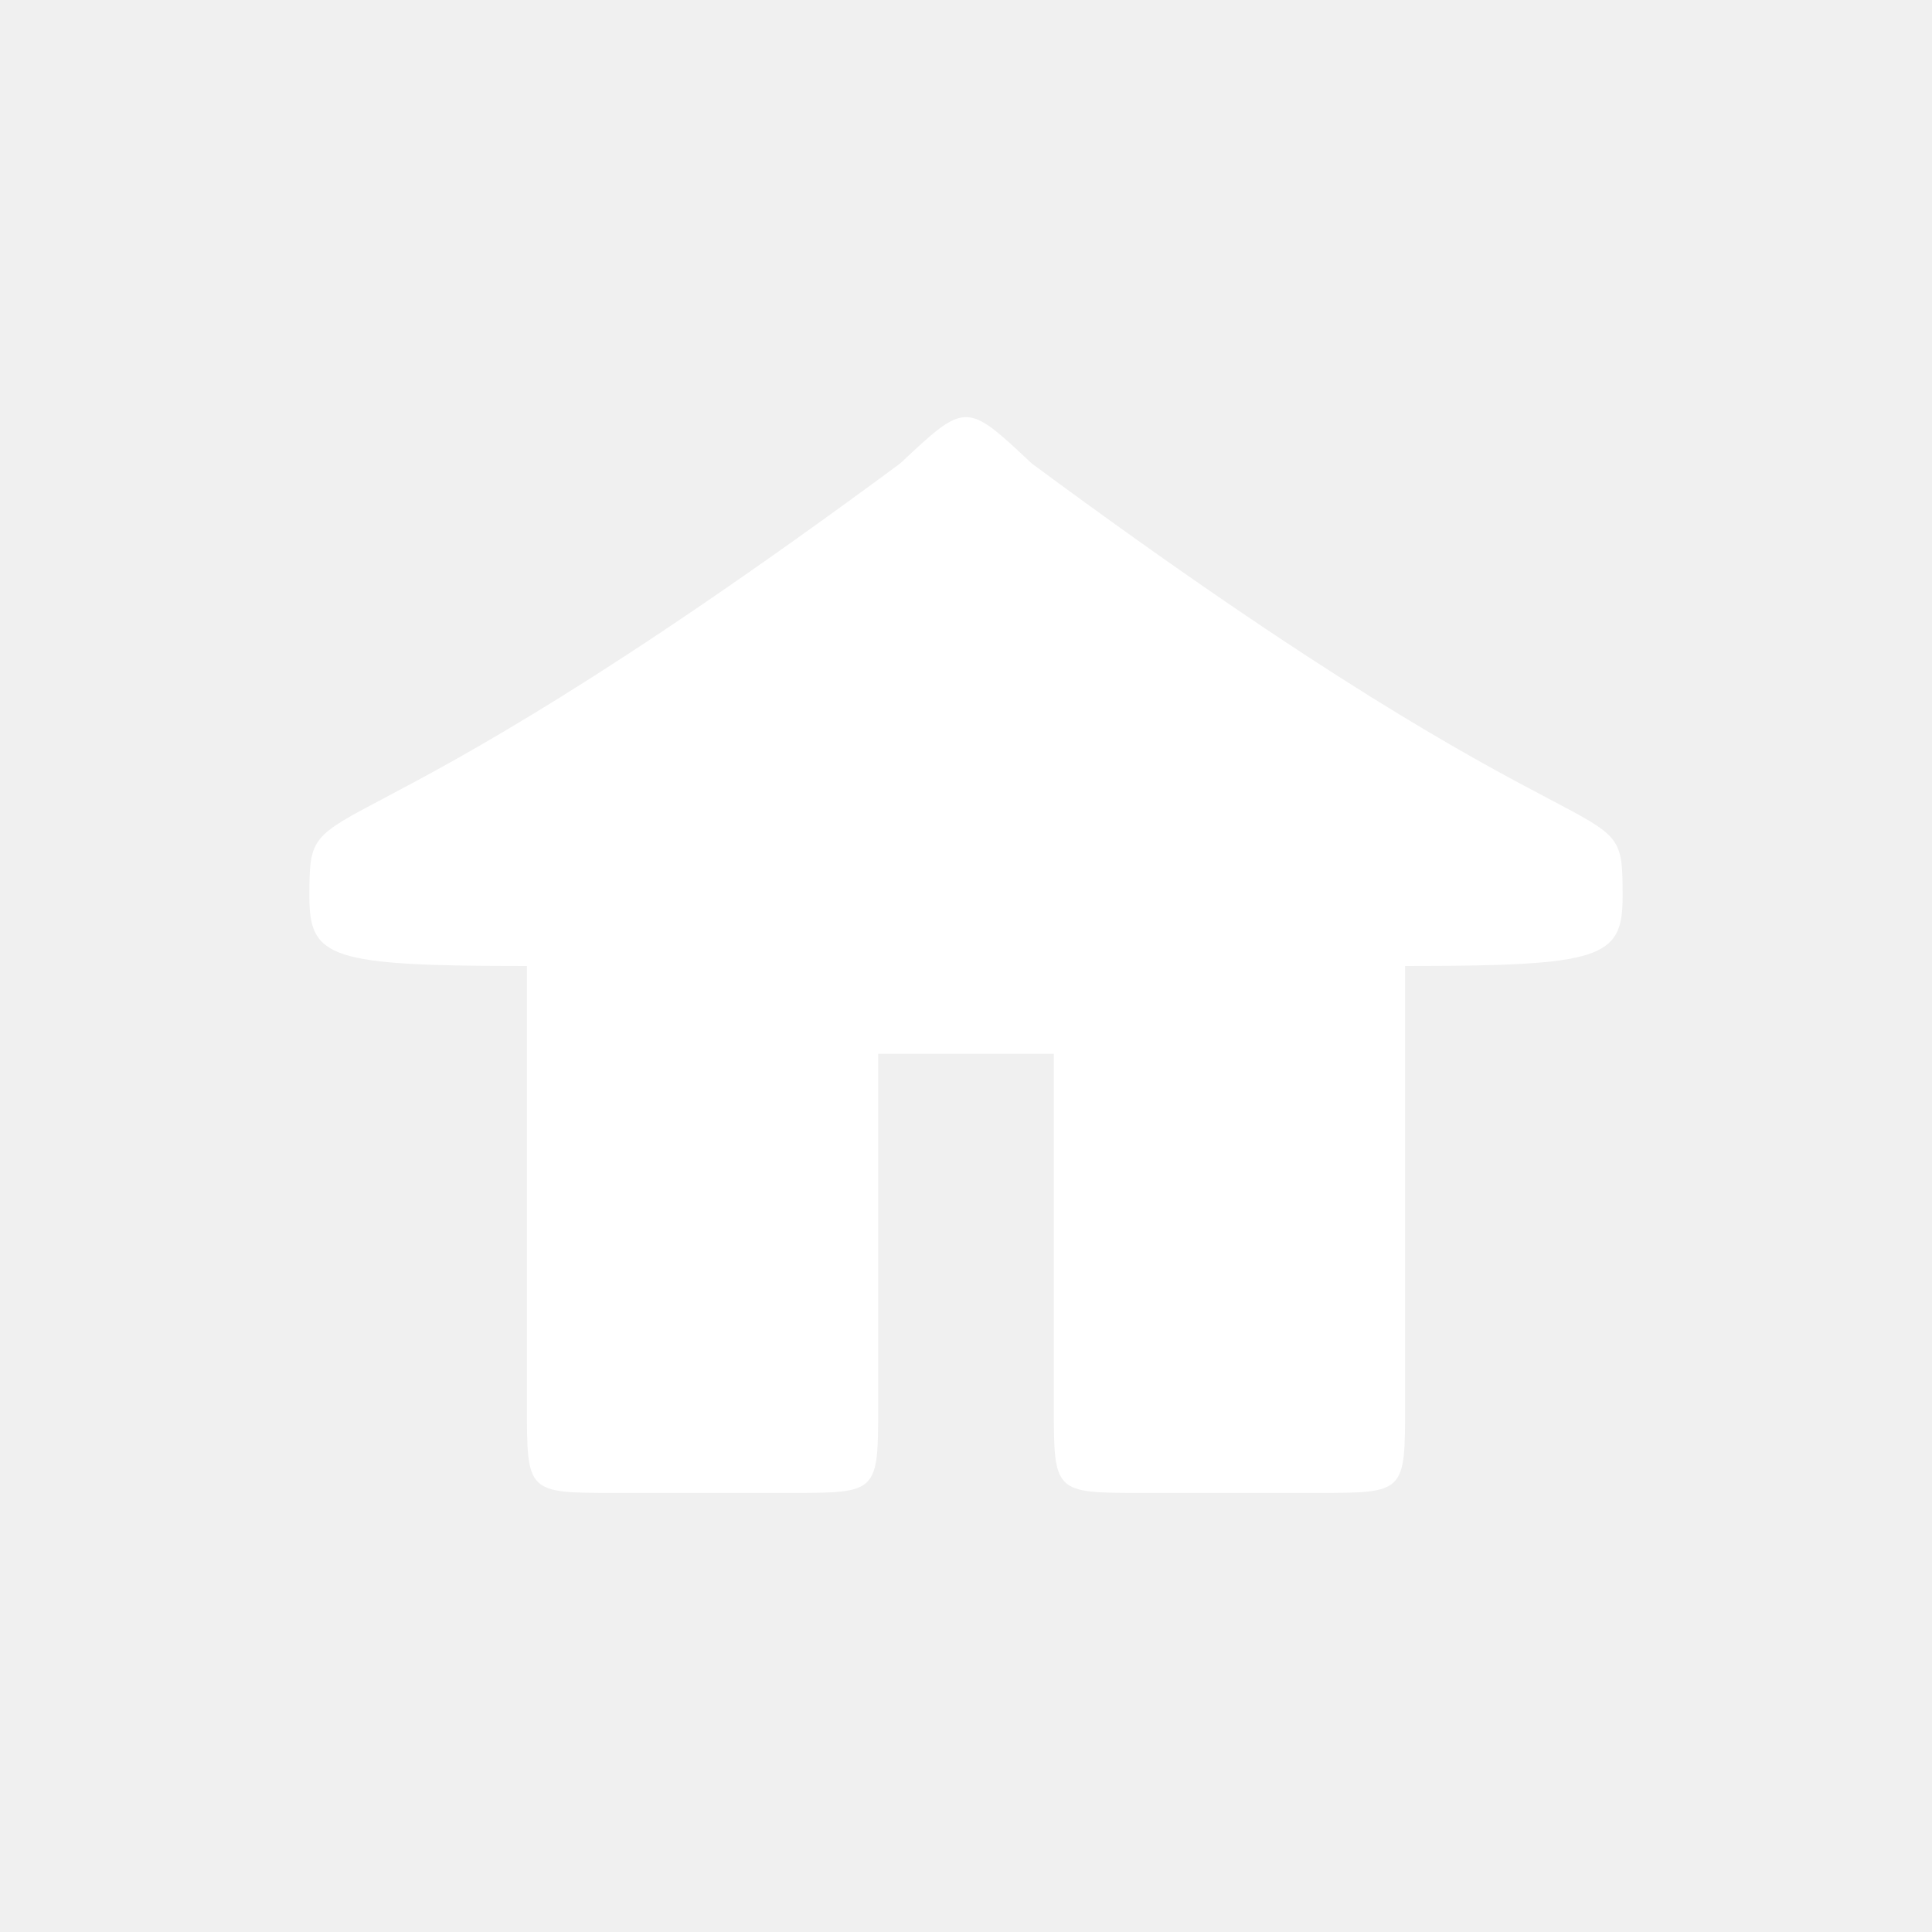
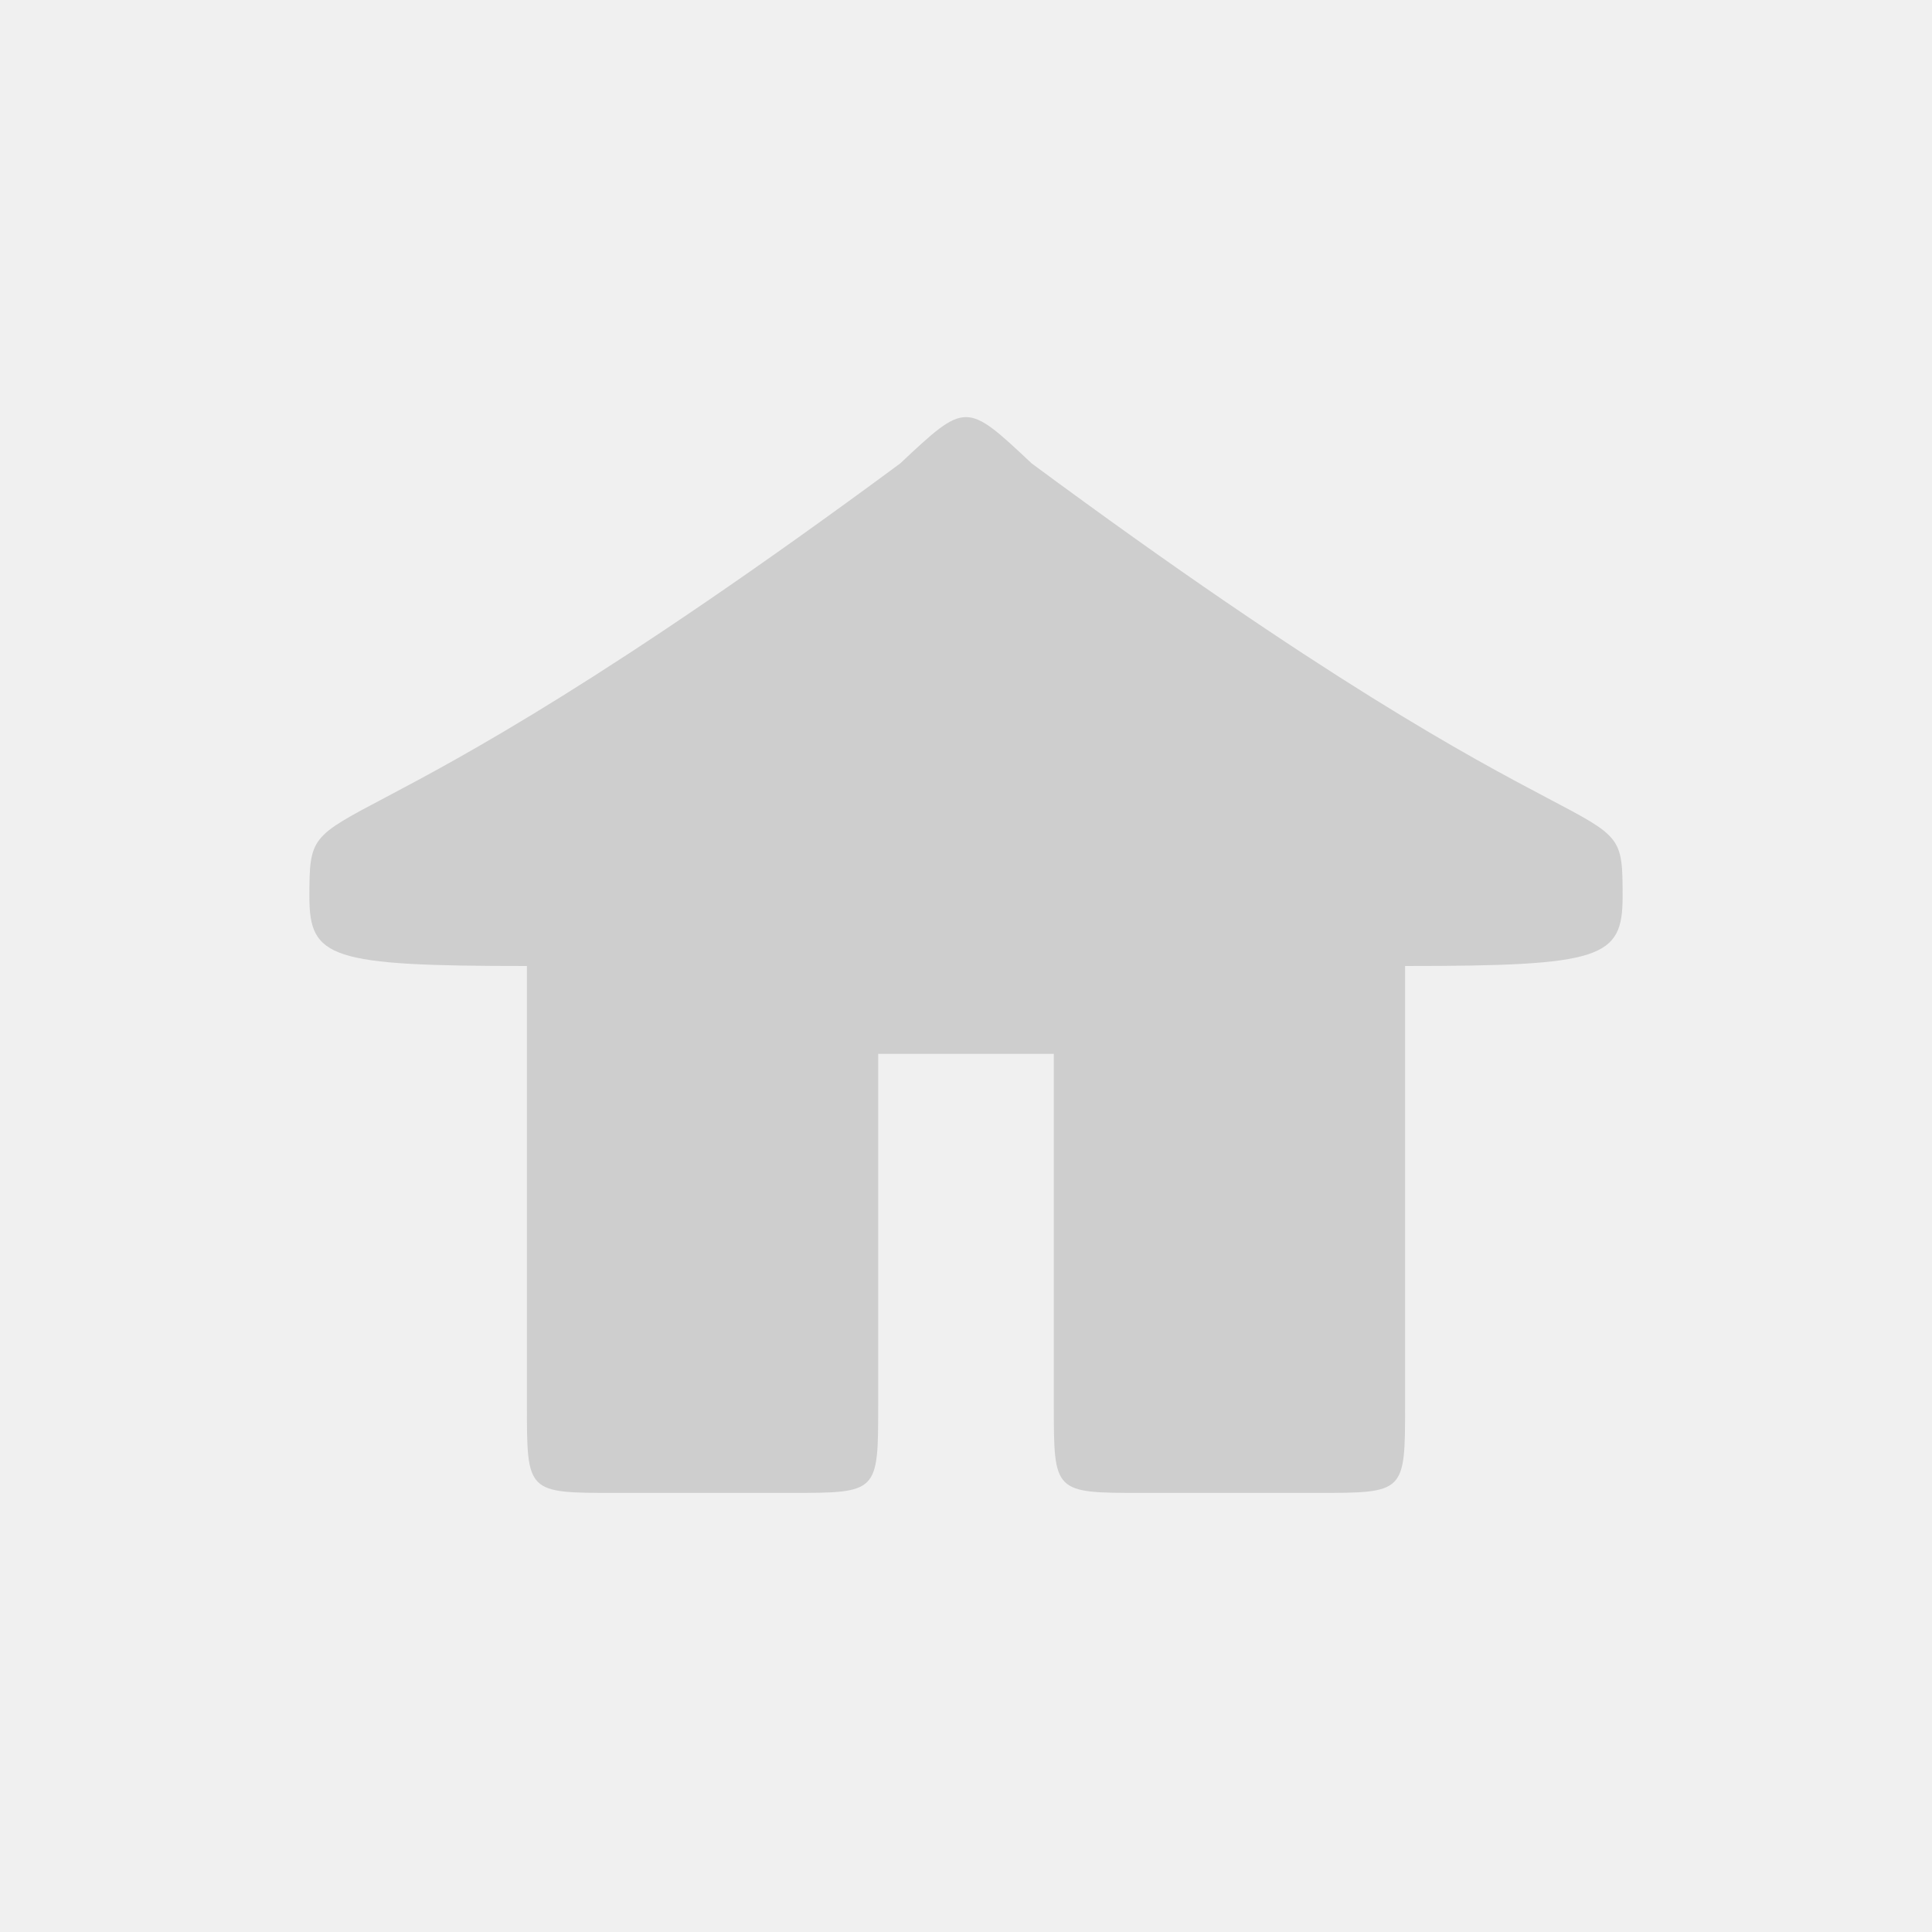
<svg xmlns="http://www.w3.org/2000/svg" width="22" height="22" viewBox="0 0 22 22" id="svg2" version="1.1">
  <defs id="defs12" />
-   <path id="path8" d="M 10.251,5.277 C 3.607,10.189 3.523,8.855 3.523,10.209 3.523,10.912 3.757,11 6,11 l 0,5 c 0,1 0,1 1,1 l 2,0 c 1,0 1,0 1,-1 l 0,-4 c 1.247,0 0.753,0 2,0 l 0,4 c 0,1 0,1 1,1 l 2,0 c 1,0 1,0 1,-1 l 0,-5 c 2.243,0 2.477,-0.088 2.477,-0.791 0,-1.357 -0.055,0.003 -6.729,-4.932 C 11,4.574 11,4.574 10.251,5.277 Z" style="fill:#ffffff;fill-opacity:1" />
+   <path id="path8" d="M 10.251,5.277 C 3.607,10.189 3.523,8.855 3.523,10.209 3.523,10.912 3.757,11 6,11 l 0,5 c 0,1 0,1 1,1 l 2,0 c 1,0 1,0 1,-1 l 0,-4 c 1.247,0 0.753,0 2,0 l 0,4 c 0,1 0,1 1,1 l 2,0 c 1,0 1,0 1,-1 l 0,-5 c 2.243,0 2.477,-0.088 2.477,-0.791 0,-1.357 -0.055,0.003 -6.729,-4.932 C 11,4.574 11,4.574 10.251,5.277 Z" style="fill:#cecece;fill-opacity:1" />
</svg>
